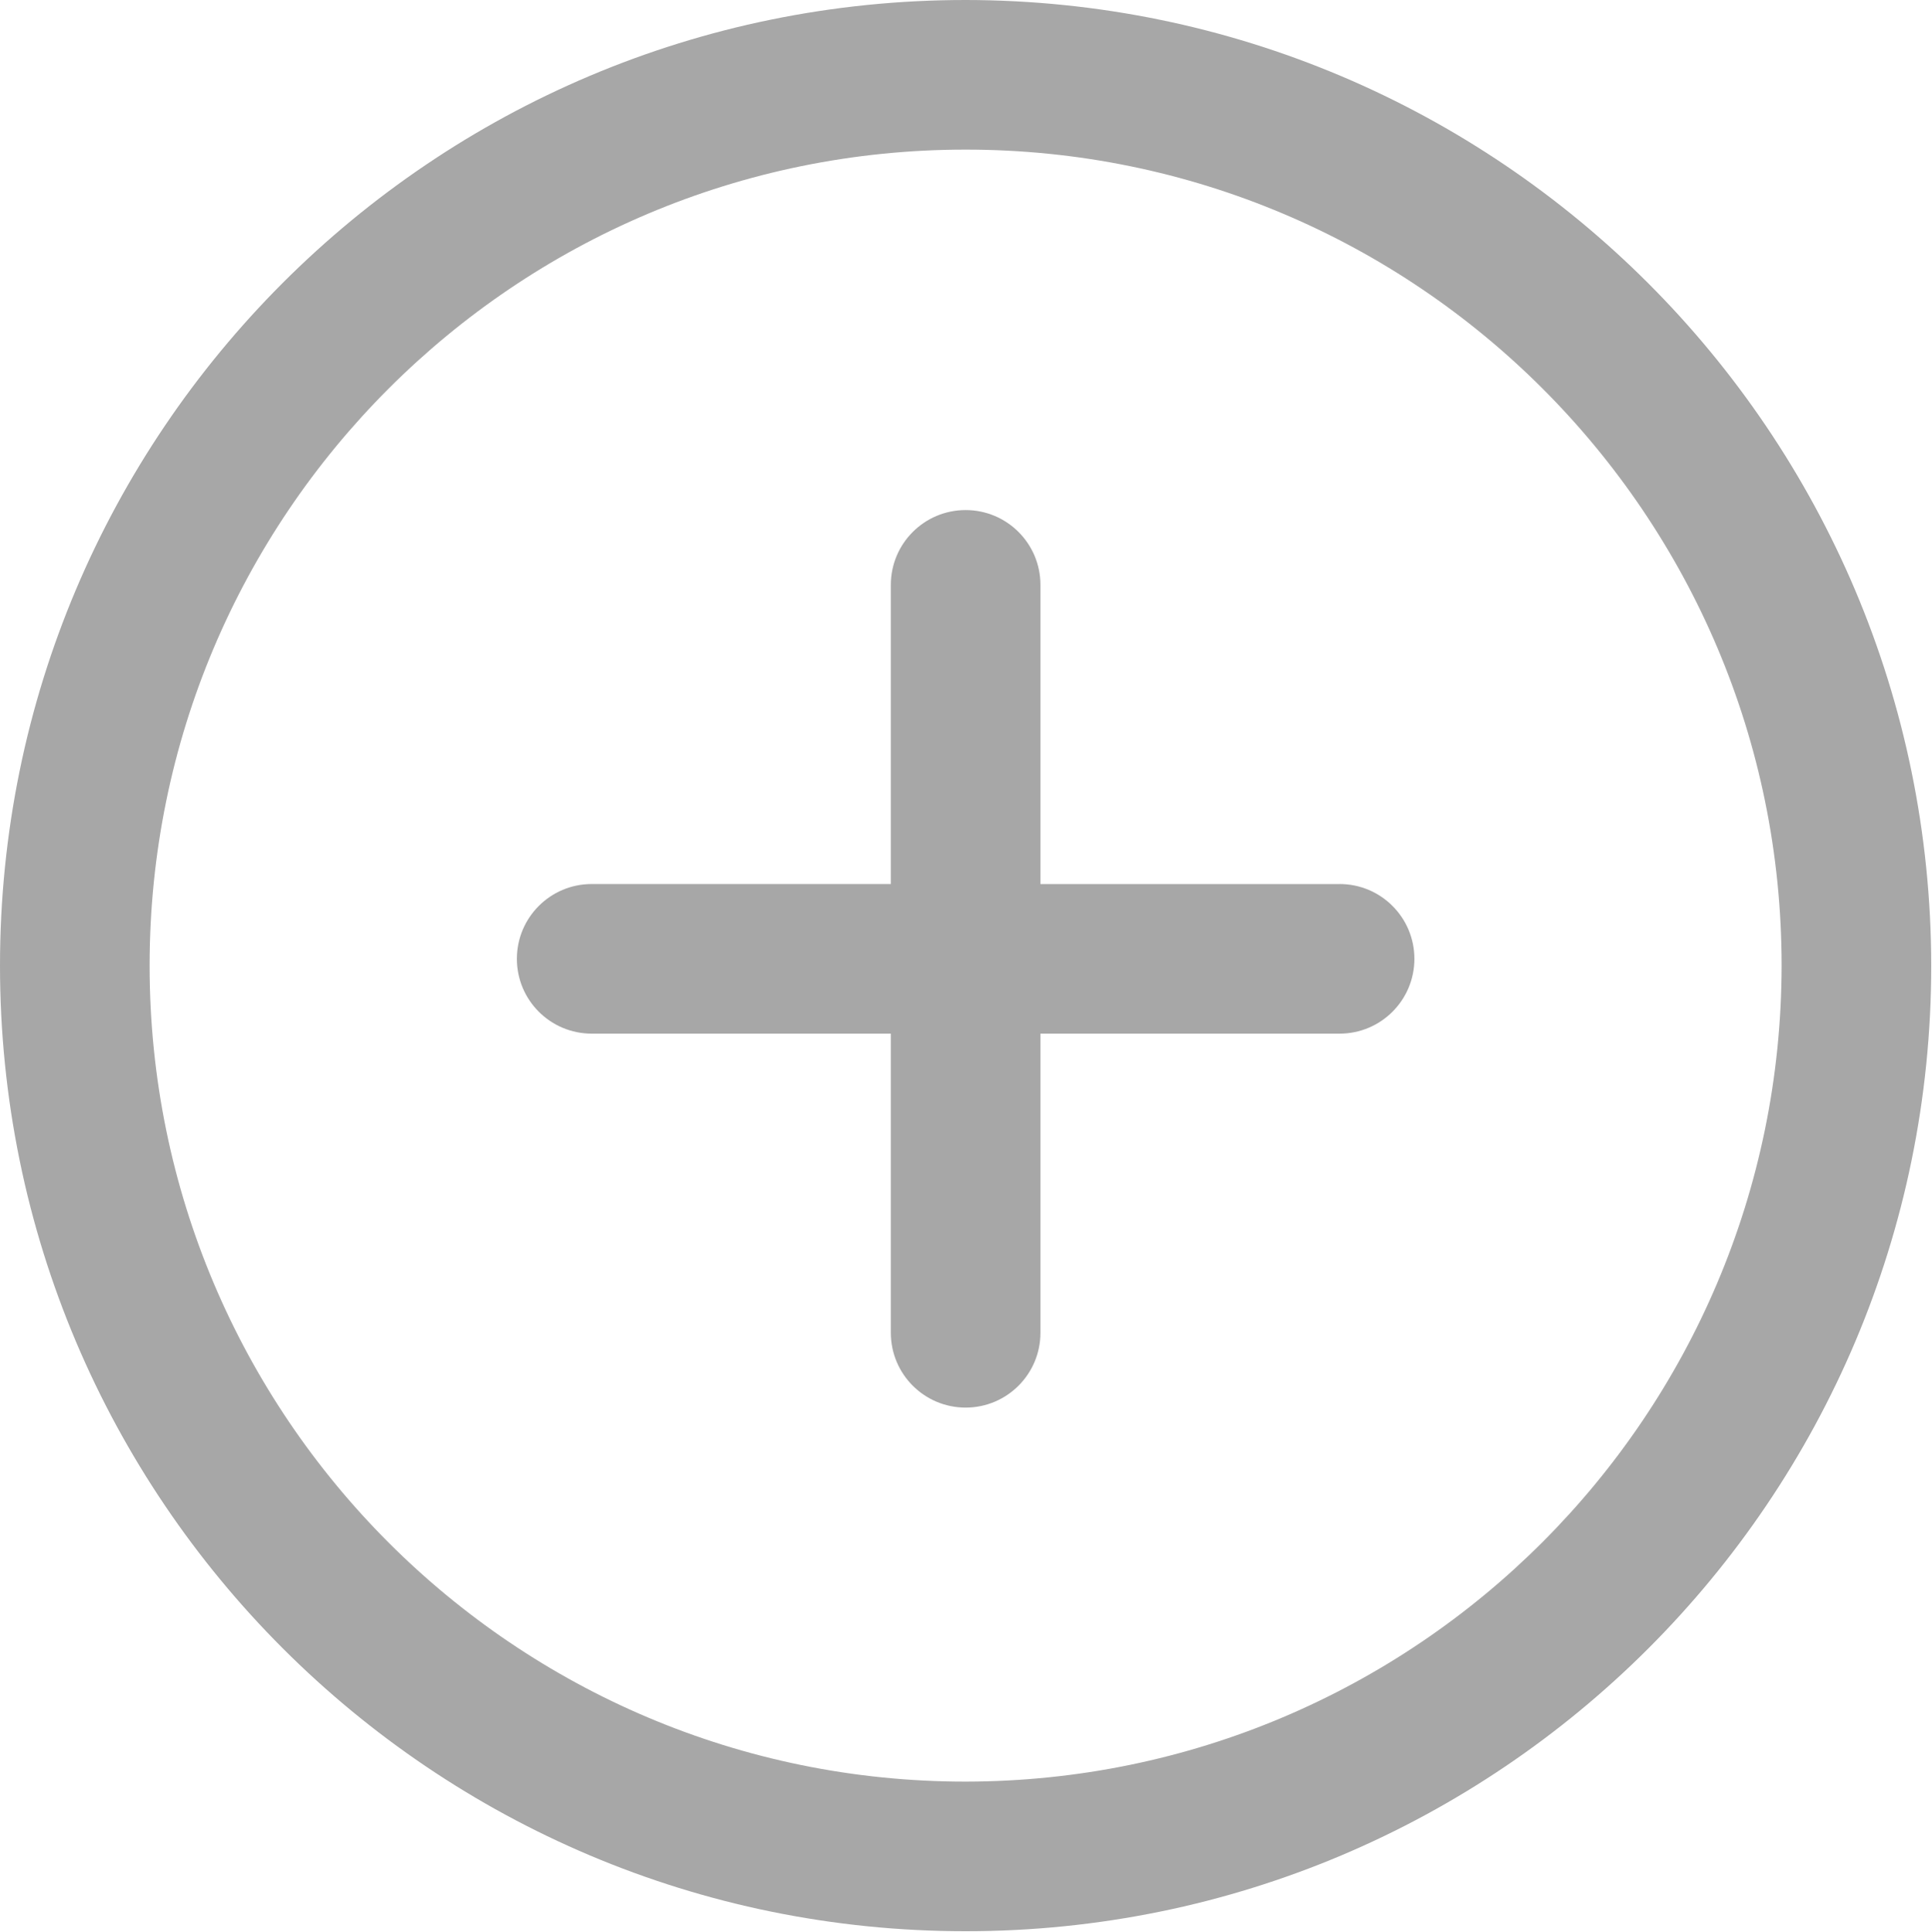
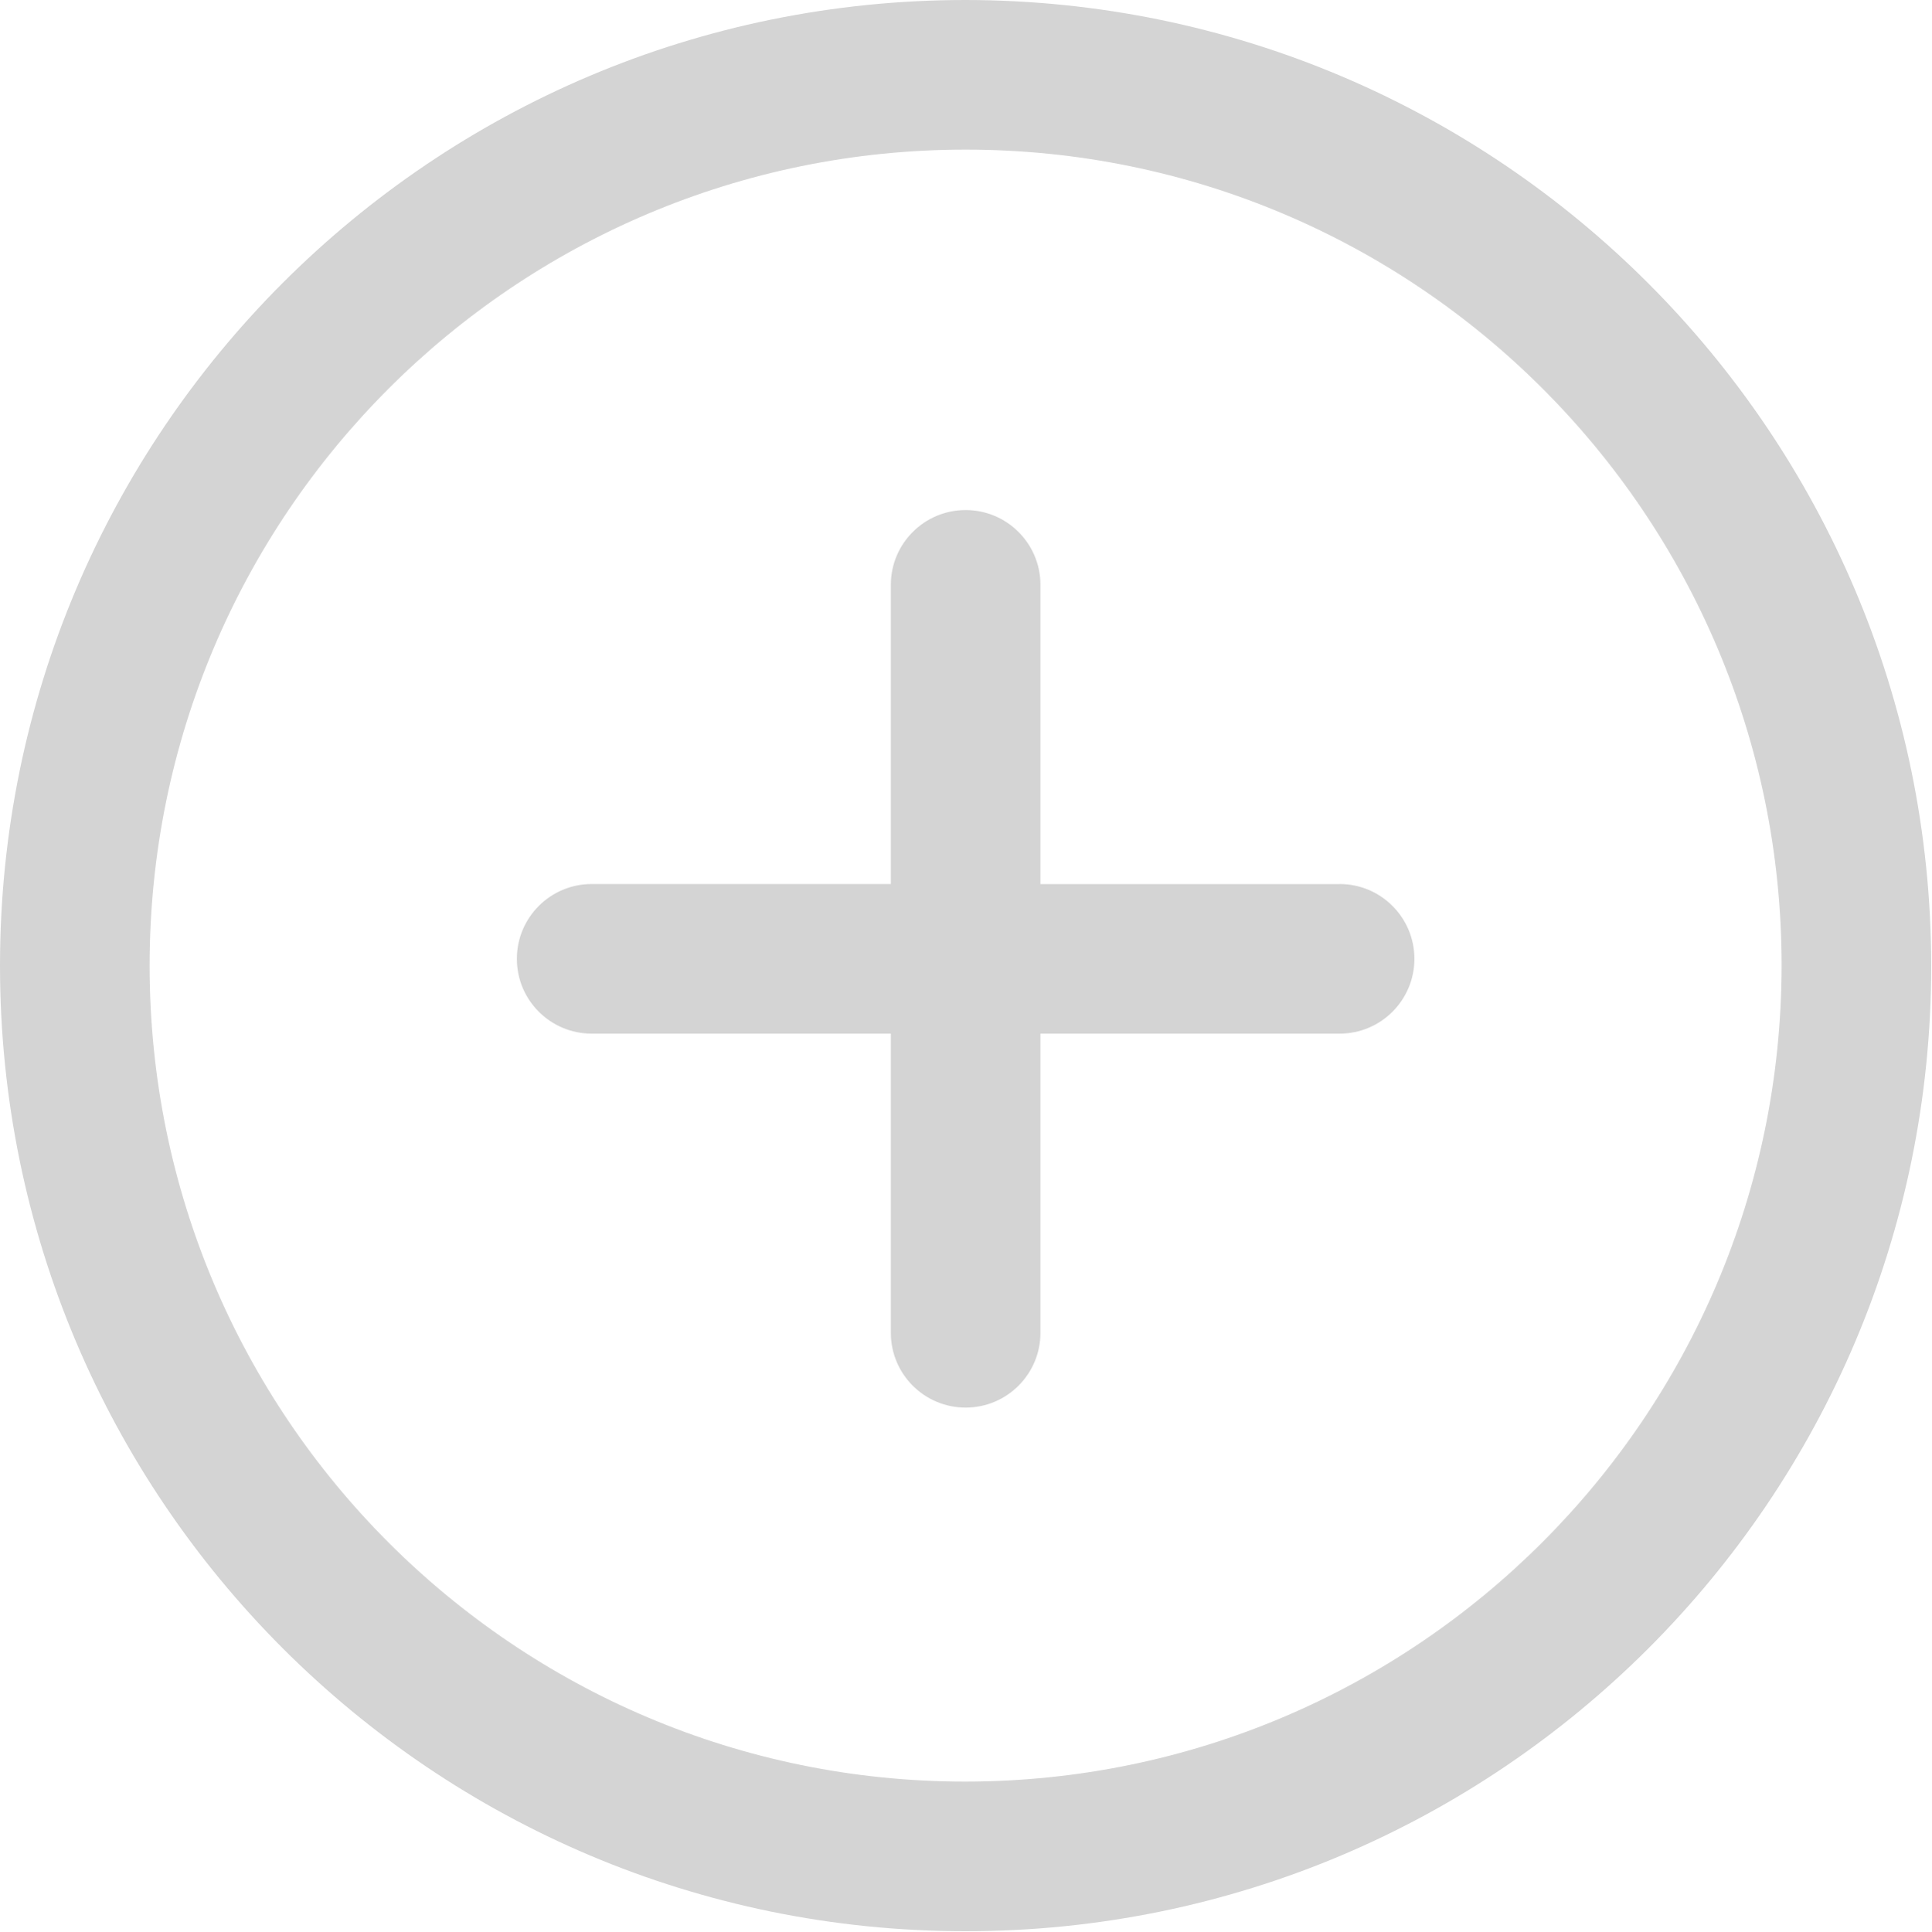
<svg xmlns="http://www.w3.org/2000/svg" viewBox="0 0 35.176 35.176">
  <defs>
    <style>
      .cls-1 {
-         fill: #a7a7a7;
+         fill: #d4d4d4;
      }
    </style>
  </defs>
  <g id="add_1_" data-name="add (1)" transform="translate(53 -277)">
    <g id="Group_920" data-name="Group 920" transform="translate(-53 277)">
      <g id="Group_919" data-name="Group 919" transform="translate(0 0)">
        <path id="Path_908" data-name="Path 908" class="cls-1" d="M17.588,0A17.588,17.588,0,1,0,35.176,17.588,17.607,17.607,0,0,0,17.588,0Zm0,32.451A14.863,14.863,0,1,1,32.451,17.588,14.881,14.881,0,0,1,17.588,32.451Z" transform="translate(0 0)" />
      </g>
    </g>
    <g id="Group_922" data-name="Group 922" transform="translate(-43.586 286.291)">
      <g id="Group_921" data-name="Group 921">
        <path id="Path_909" data-name="Path 909" class="cls-1" d="M152.008,142.05h-5.449V136.6a1.362,1.362,0,1,0-2.725,0v5.449h-5.449a1.362,1.362,0,0,0,0,2.725h5.449v5.449a1.362,1.362,0,1,0,2.725,0v-5.449h5.449a1.362,1.362,0,0,0,0-2.725Z" transform="translate(-137.022 -135.238)" />
      </g>
    </g>
  </g>
</svg>
